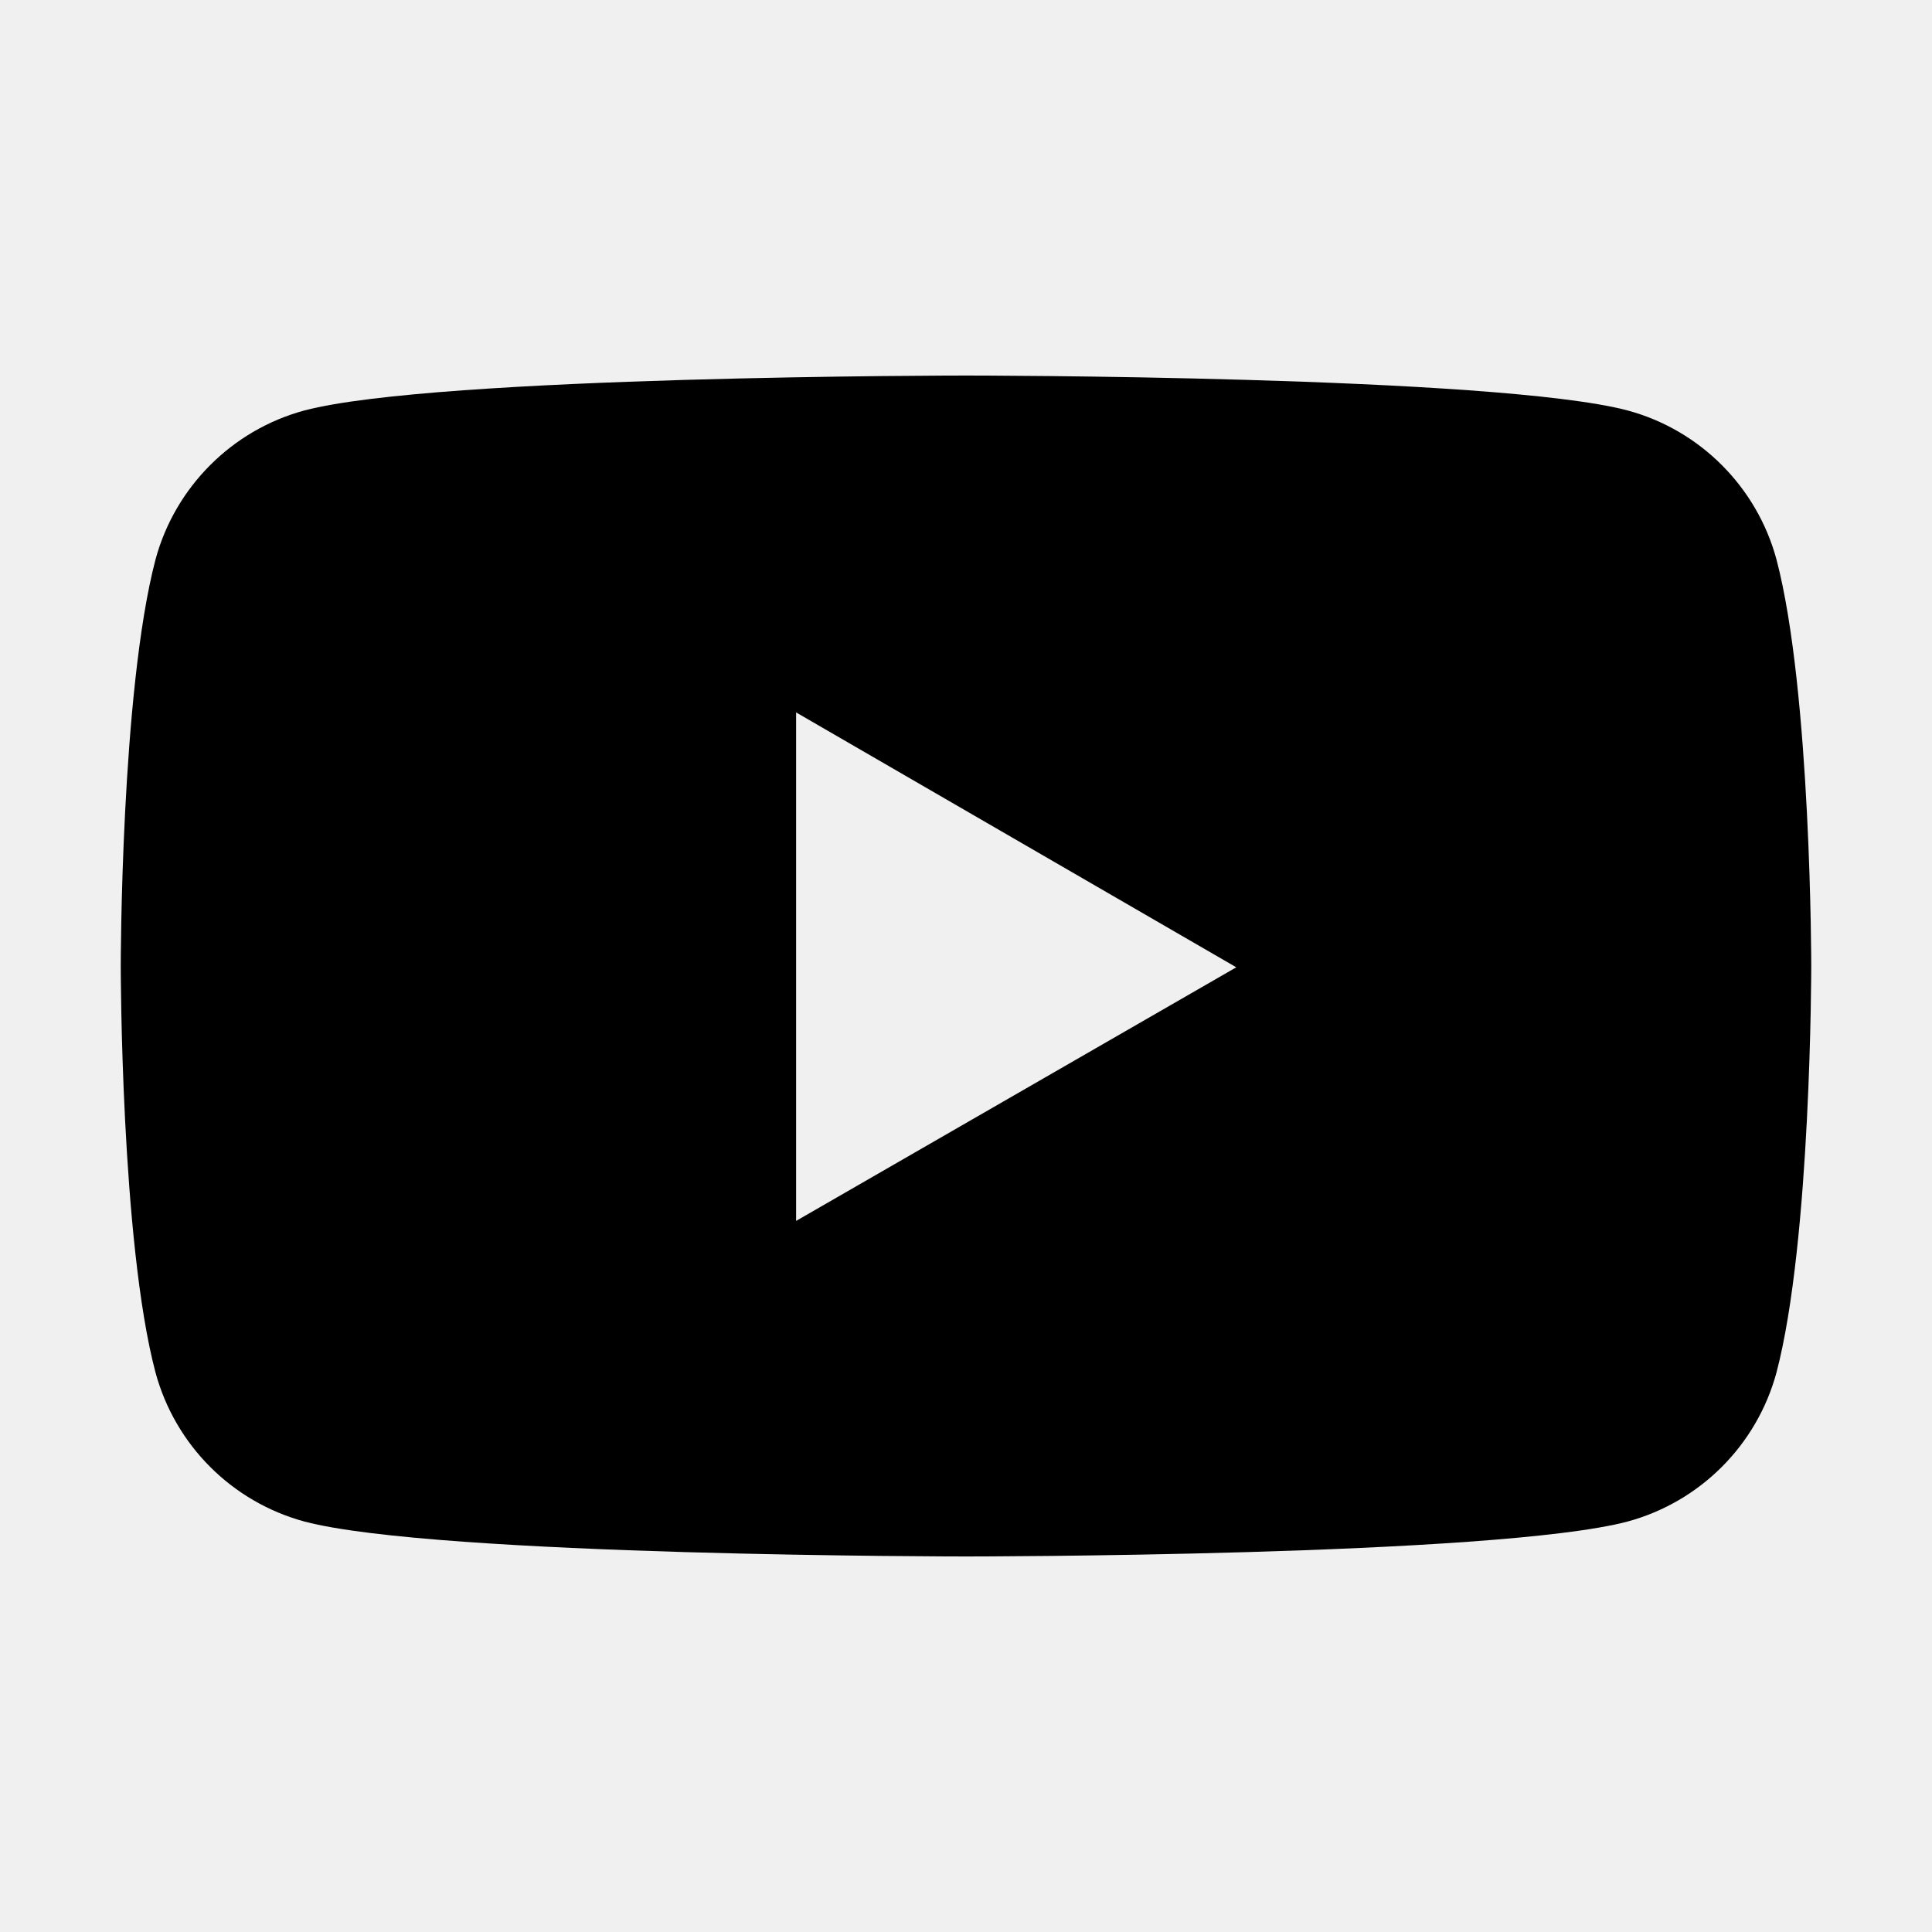
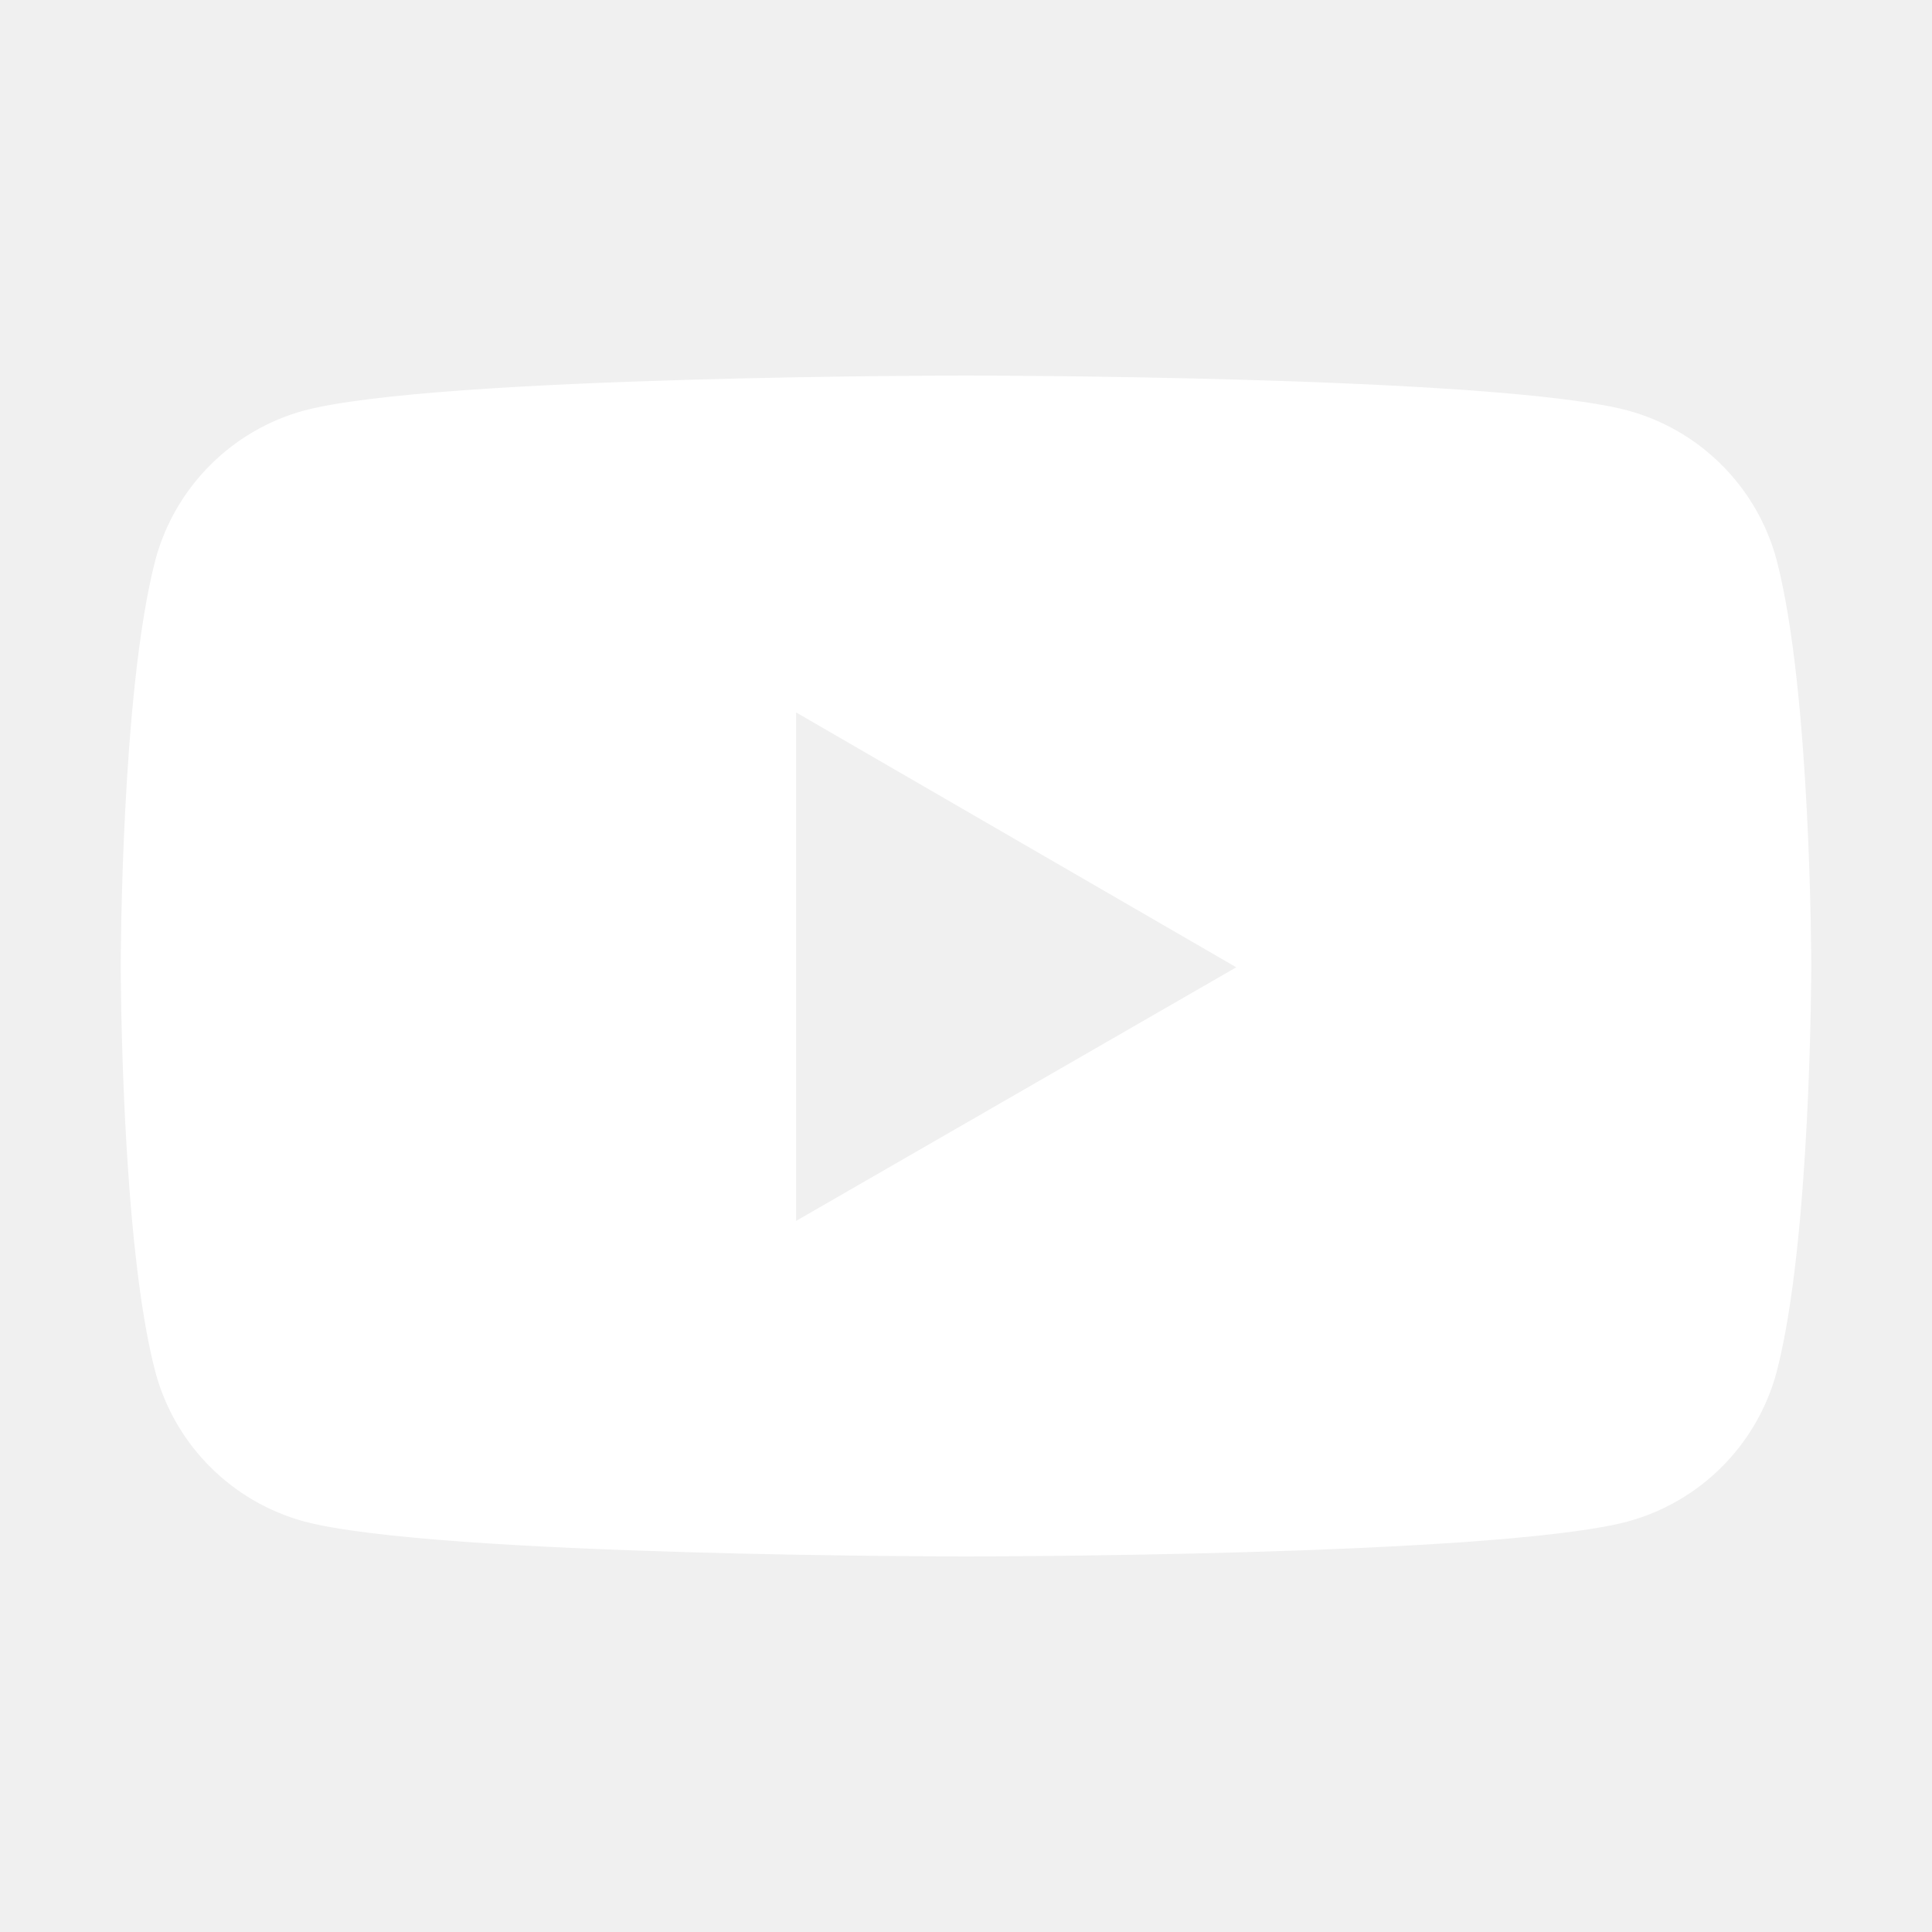
<svg xmlns="http://www.w3.org/2000/svg" width="800px" height="800px" viewBox="0 0 16 16" fill="none">
-   <path fill="#000000" fill-rule="evenodd" d="M13.478 3.399c.6.161 1.072.634 1.234 1.234C15 5.728 15 8 15 8s0 2.272-.288 3.367a1.754 1.754 0 01-1.234 1.234C12.382 12.89 8 12.89 8 12.89s-4.382 0-5.478-.289a1.754 1.754 0 01-1.234-1.234C1 10.283 1 8 1 8s0-2.272.288-3.367c.162-.6.635-1.073 1.234-1.234C3.618 3.11 8 3.11 8 3.11s4.382 0 5.478.289zm-3.24 4.612l-3.645 2.1V5.9l3.644 2.11z" clip-rule="evenodd" />
+   <path fill="#fff" fill-rule="evenodd" d="M13.478 3.399c.6.161 1.072.634 1.234 1.234C15 5.728 15 8 15 8s0 2.272-.288 3.367a1.754 1.754 0 01-1.234 1.234C12.382 12.89 8 12.89 8 12.89s-4.382 0-5.478-.289a1.754 1.754 0 01-1.234-1.234C1 10.283 1 8 1 8s0-2.272.288-3.367c.162-.6.635-1.073 1.234-1.234C3.618 3.11 8 3.11 8 3.11s4.382 0 5.478.289zm-3.24 4.612l-3.645 2.1V5.9l3.644 2.11z" clip-rule="evenodd" />
</svg>
